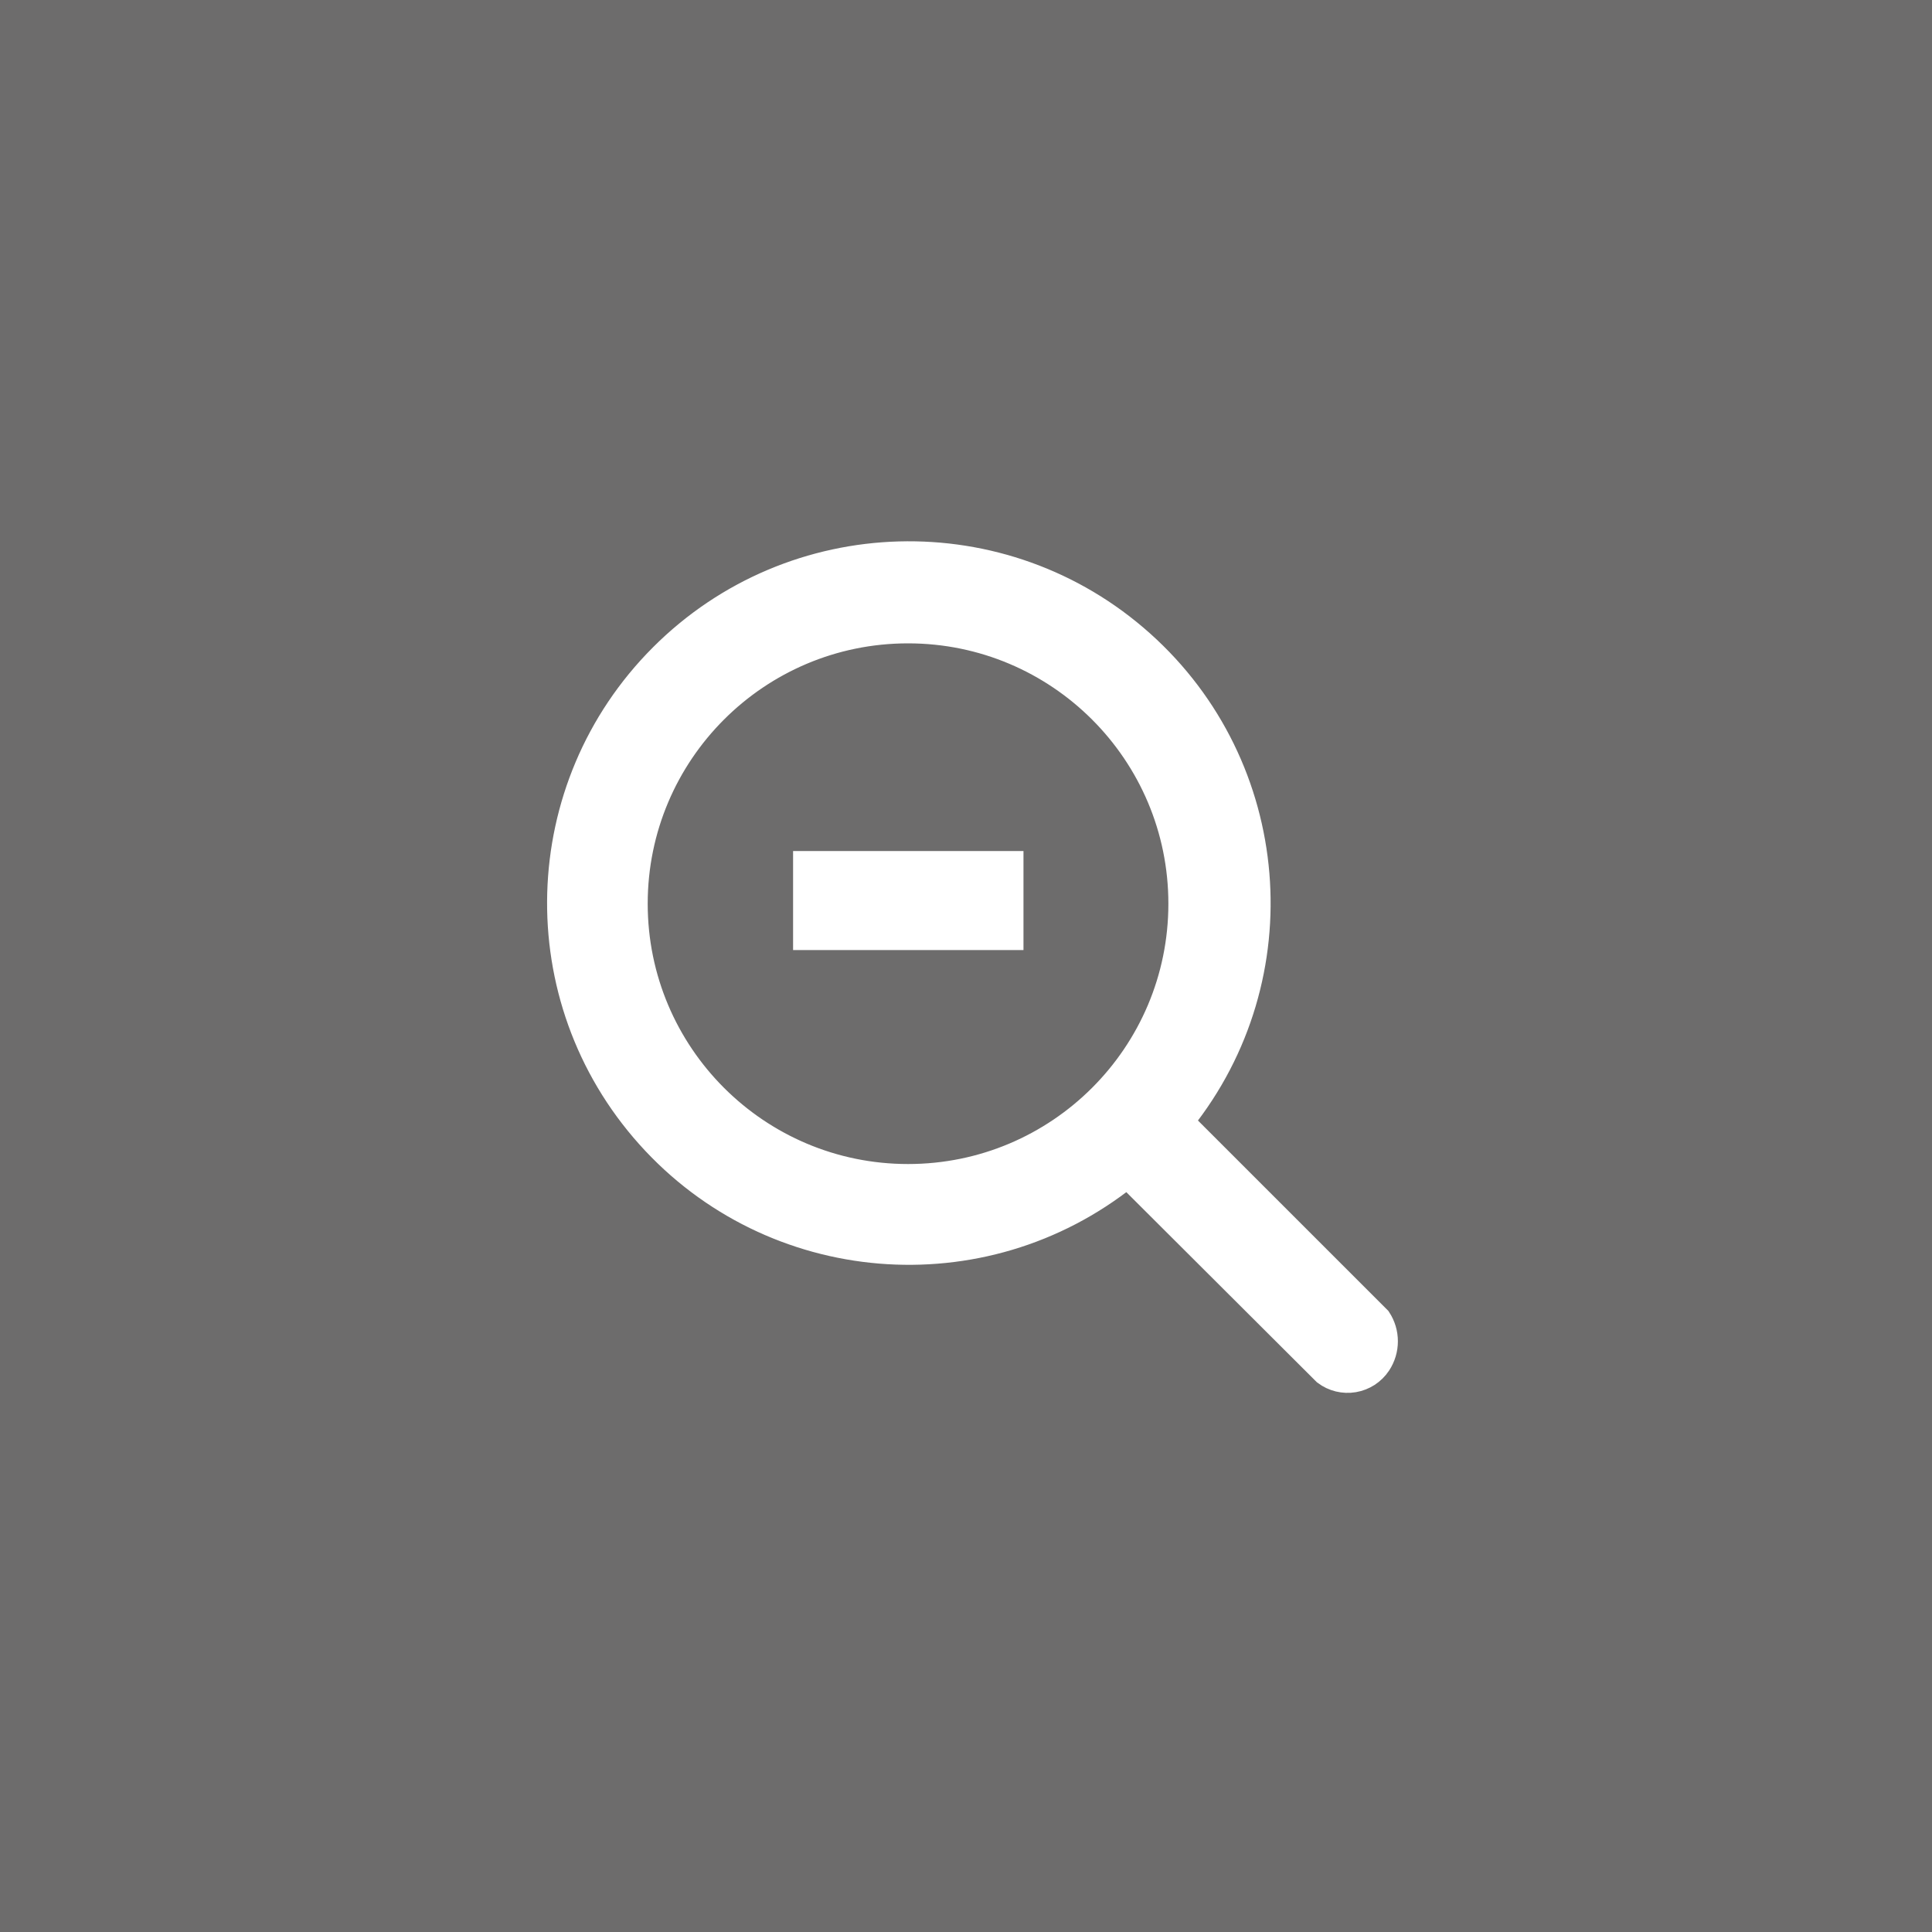
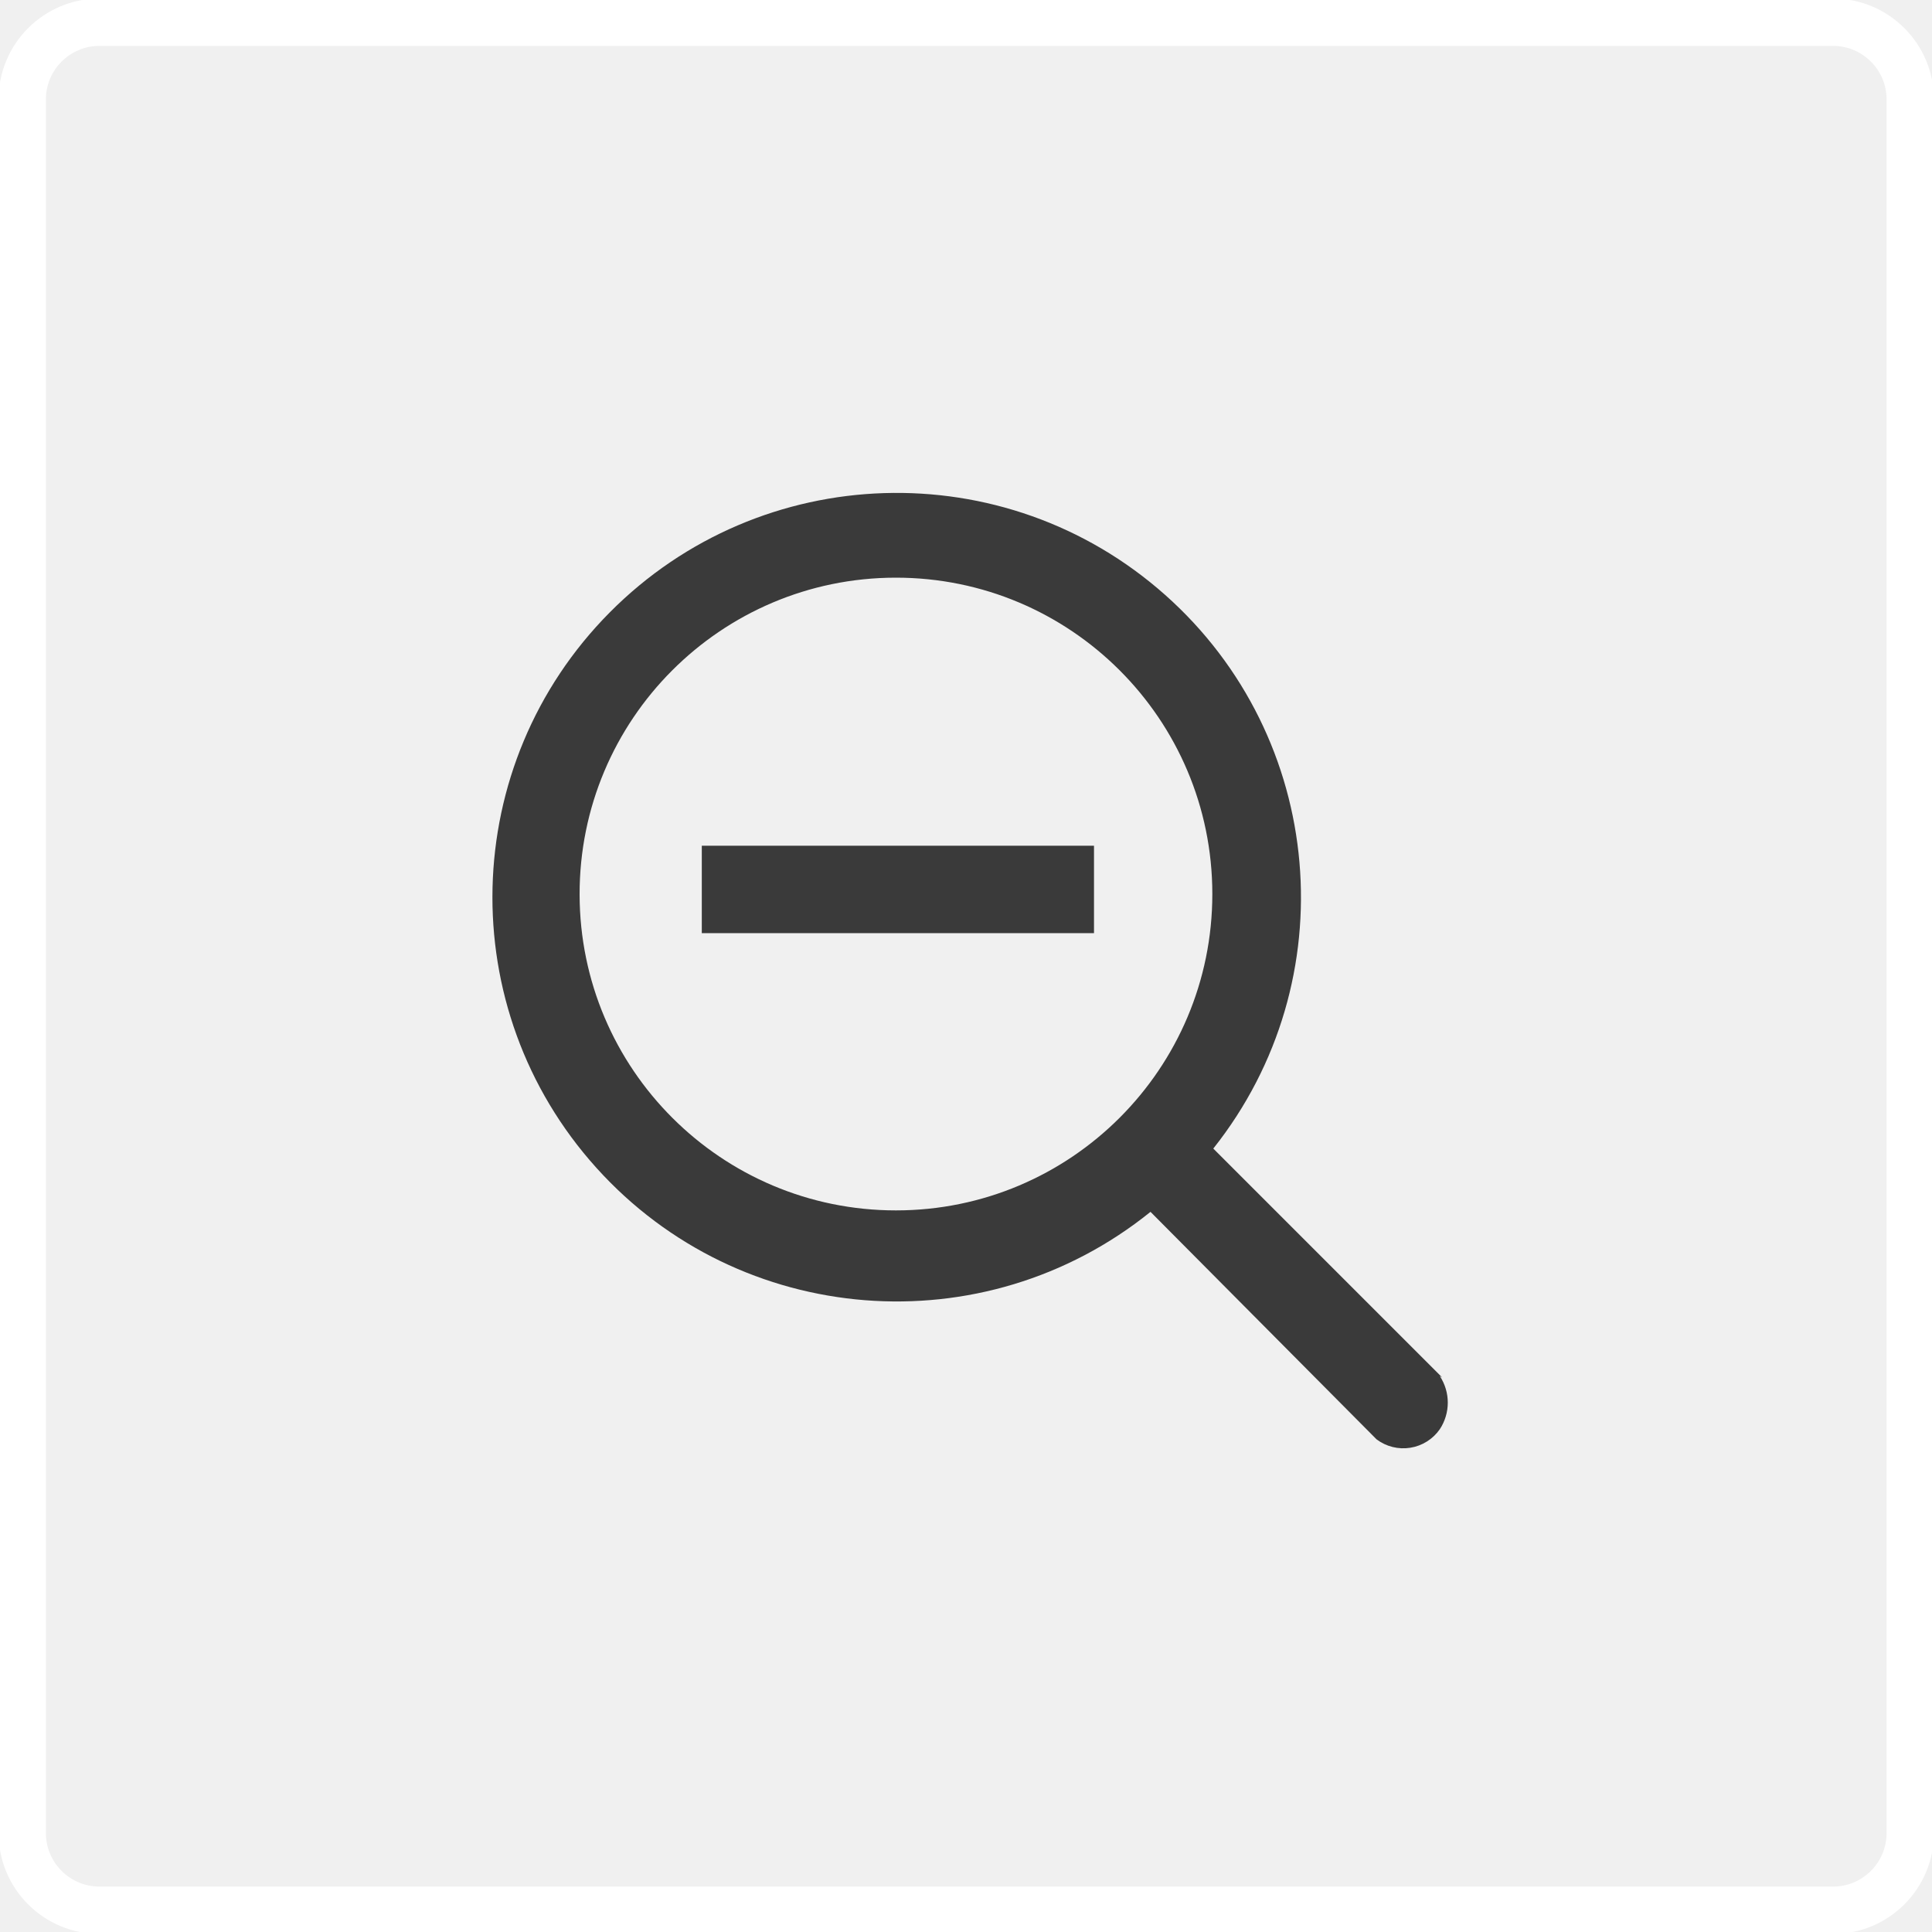
<svg xmlns="http://www.w3.org/2000/svg" viewBox="0 0 40 40">
-   <g id="toolbar">
-     <rect width="40" height="40" fill="#6d6c6c" />
-     <path d="M13.16,18.71a5.64,5.64,0,1,1,5.64,5.64,5.64,5.64,0,0,1-5.64-5.64ZM28.55,27.3l-4.08-4.08a7.24,7.24,0,1,0-1.13,1.13l4.09,4.08a.78.78,0,0,0,1.12-.19A.85.85,0,0,0,28.55,27.3Z" fill="#fff" stroke="#fff" stroke-miterlimit="10" stroke-width="0.5" />
-     <path d="M16.67,17.87h4.27v1.55H16.67Z" fill="#fff" stroke="#fff" stroke-miterlimit="10" stroke-width="0.5" />
+   <g id="icon">
+     <rect x="0.46" y="0.46" width="39.09" height="39.09" rx="1.6" fill="#fff" opacity="0" />
+     <rect x="0.46" y="0.46" width="39.09" height="39.09" rx="1.6" fill="none" stroke="#fff" stroke-miterlimit="10" stroke-width="0.98" />
+     <g>
+       <path d="M12,18.52a6.55,6.55,0,1,1,6.55,6.54A6.55,6.55,0,0,1,12,18.52Zm17.86,10-4.74-4.74a8.37,8.37,0,1,0-1.3,1.31L28.5,29.8a.92.92,0,0,0,1.31-.21A1,1,0,0,0,29.81,28.49Z" fill="#3a3a3a" />
+       <path d="M14.53,19.32V17.51h8.12v1.81Z" fill="#3a3a3a" />
+     </g>
  </g>
</svg>
